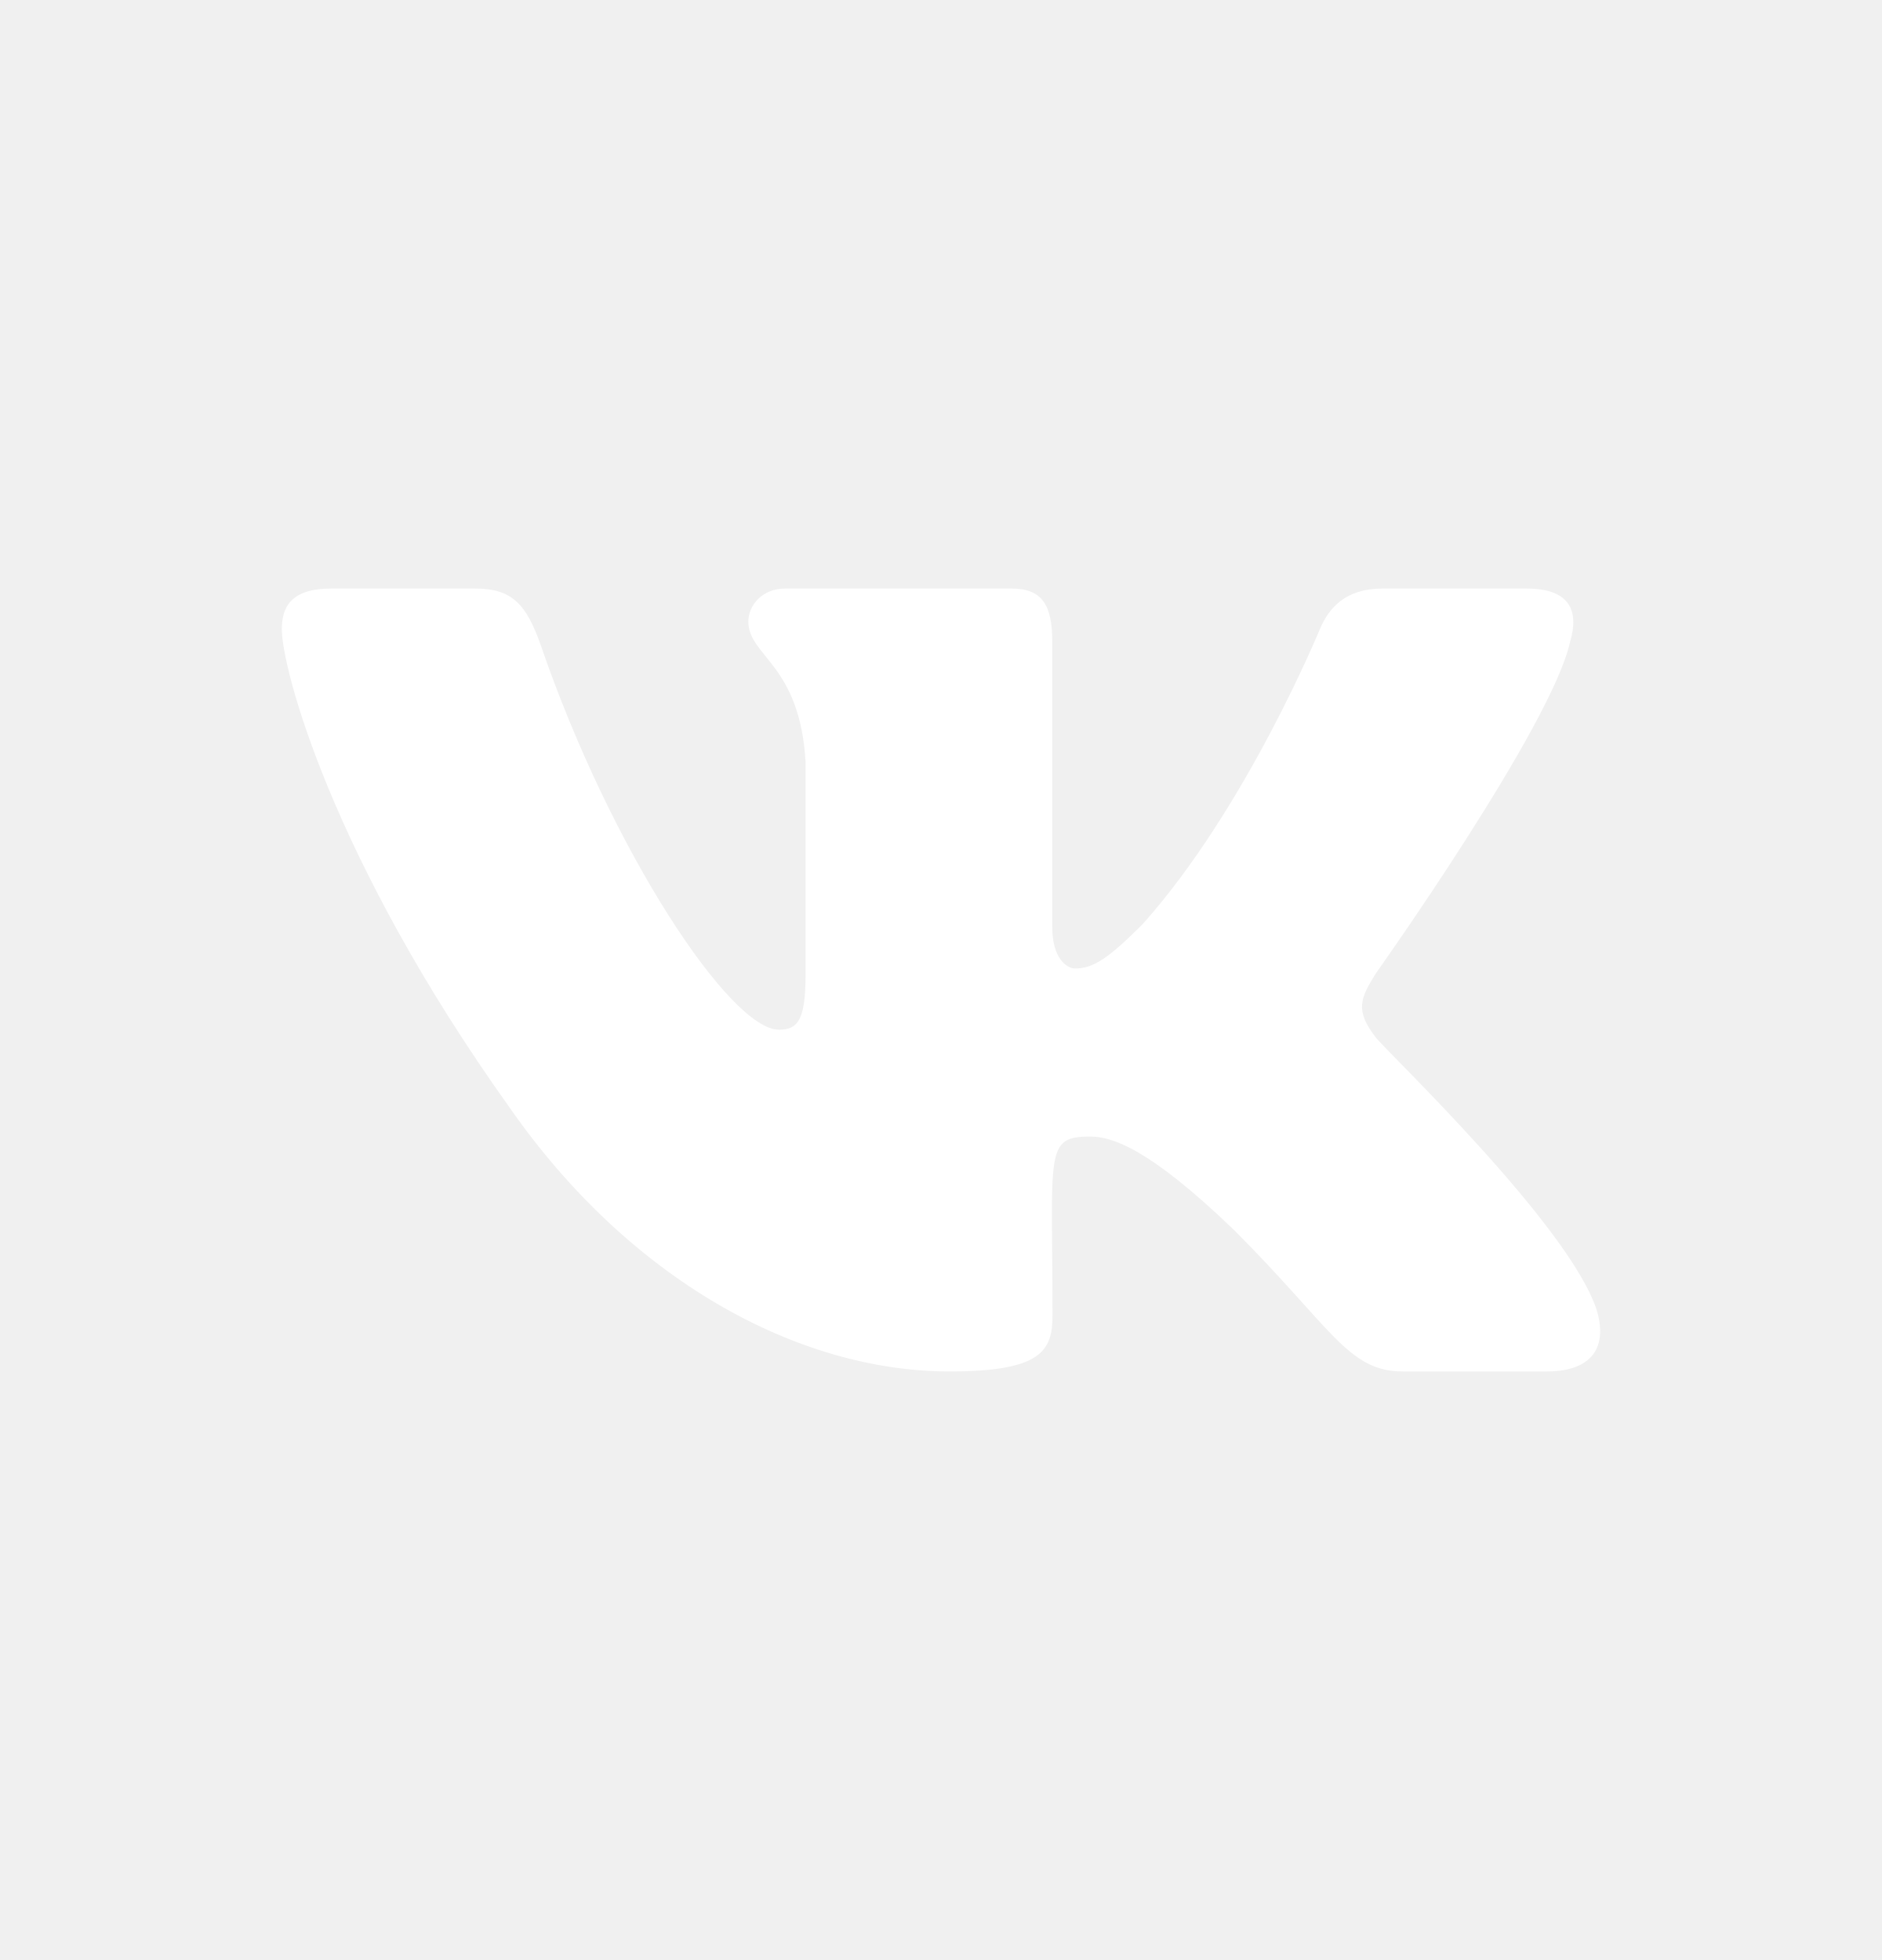
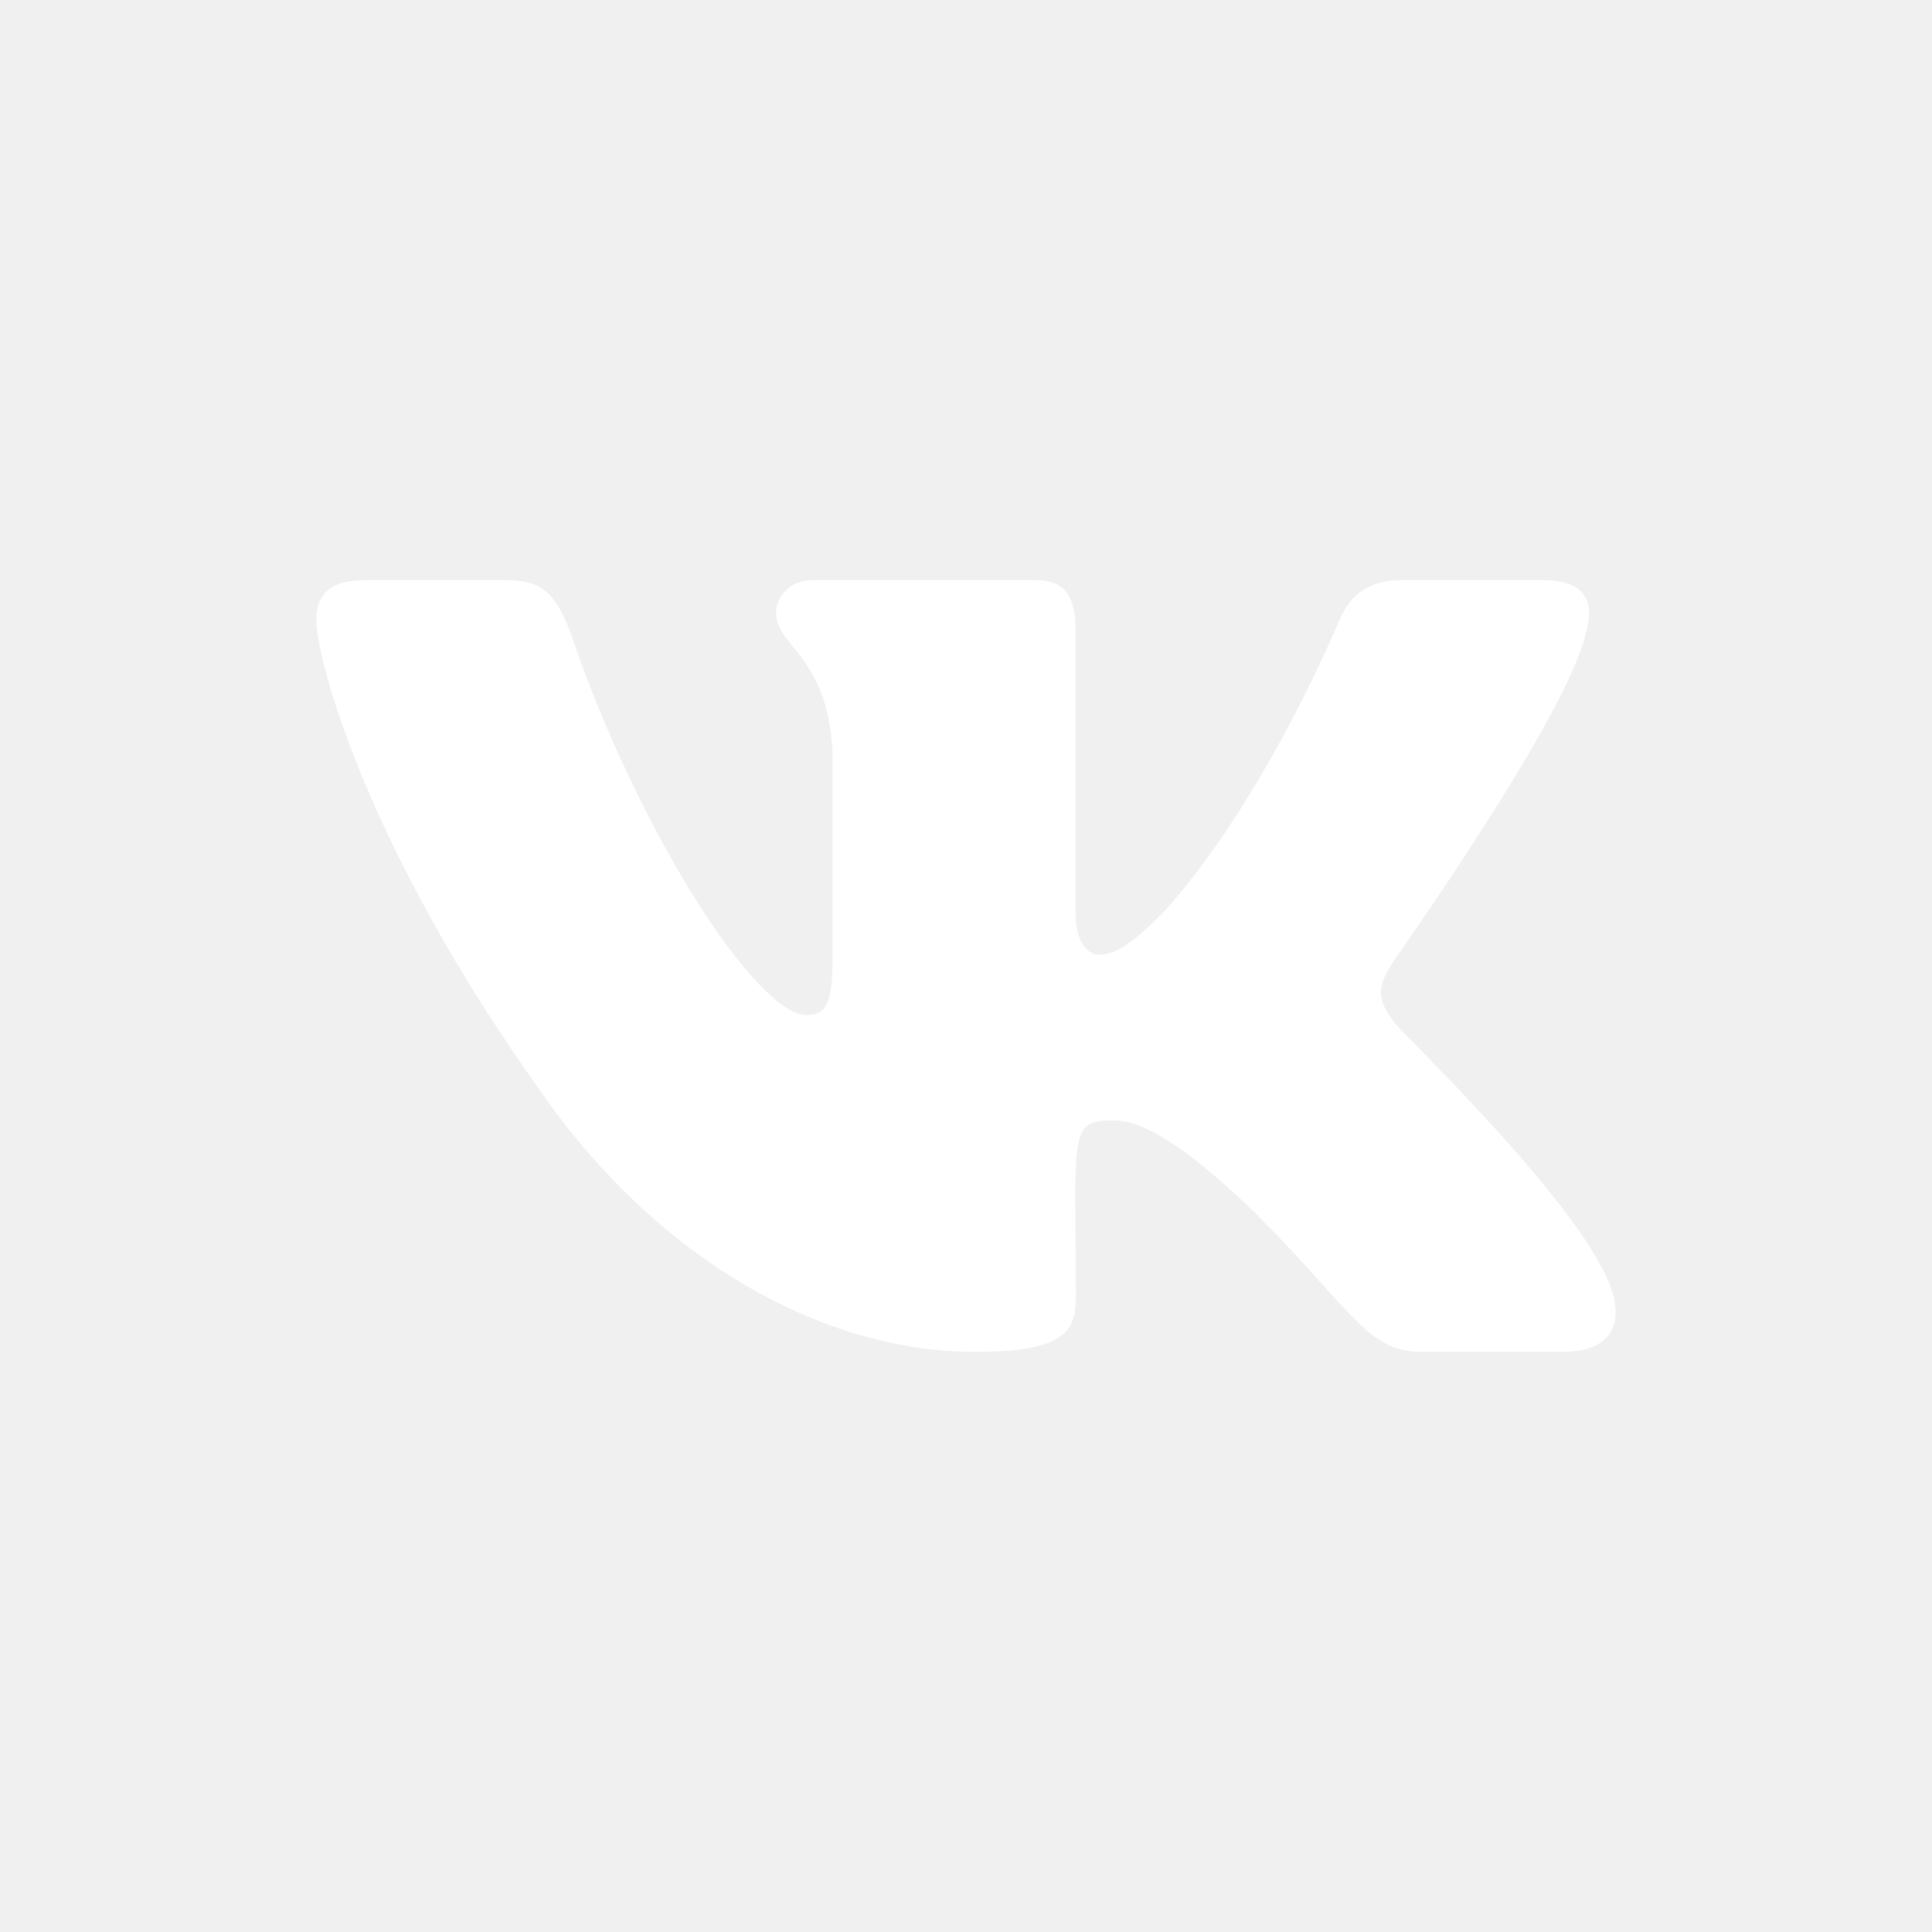
- <svg xmlns="http://www.w3.org/2000/svg" width="24" height="25" viewBox="0 0 24 25" fill="none">
+ <svg xmlns="http://www.w3.org/2000/svg" width="24" height="24" viewBox="0 0 24 25" fill="none">
  <path d="M20.023 8.184C20.138 7.794 20.023 7.507 19.467 7.507H17.629C17.161 7.507 16.945 7.753 16.83 8.028C16.83 8.028 15.894 10.309 14.57 11.789C14.143 12.216 13.946 12.353 13.712 12.353C13.597 12.353 13.419 12.216 13.419 11.826V8.184C13.419 7.716 13.288 7.507 12.901 7.507H10.011C9.717 7.507 9.543 7.725 9.543 7.928C9.543 8.371 10.204 8.474 10.273 9.722V12.431C10.273 13.024 10.167 13.134 9.933 13.134C9.309 13.134 7.792 10.843 6.893 8.221C6.712 7.713 6.534 7.507 6.063 7.507H4.225C3.7 7.507 3.594 7.753 3.594 8.028C3.594 8.515 4.218 10.933 6.5 14.129C8.02 16.311 10.161 17.493 12.108 17.493C13.278 17.493 13.422 17.231 13.422 16.779C13.422 14.694 13.316 14.497 13.902 14.497C14.174 14.497 14.642 14.635 15.735 15.687C16.983 16.935 17.189 17.493 17.888 17.493H19.726C20.25 17.493 20.516 17.231 20.363 16.713C20.013 15.624 17.651 13.383 17.545 13.233C17.273 12.884 17.351 12.728 17.545 12.416C17.548 12.413 19.792 9.254 20.023 8.184Z" fill="white" />
</svg>
